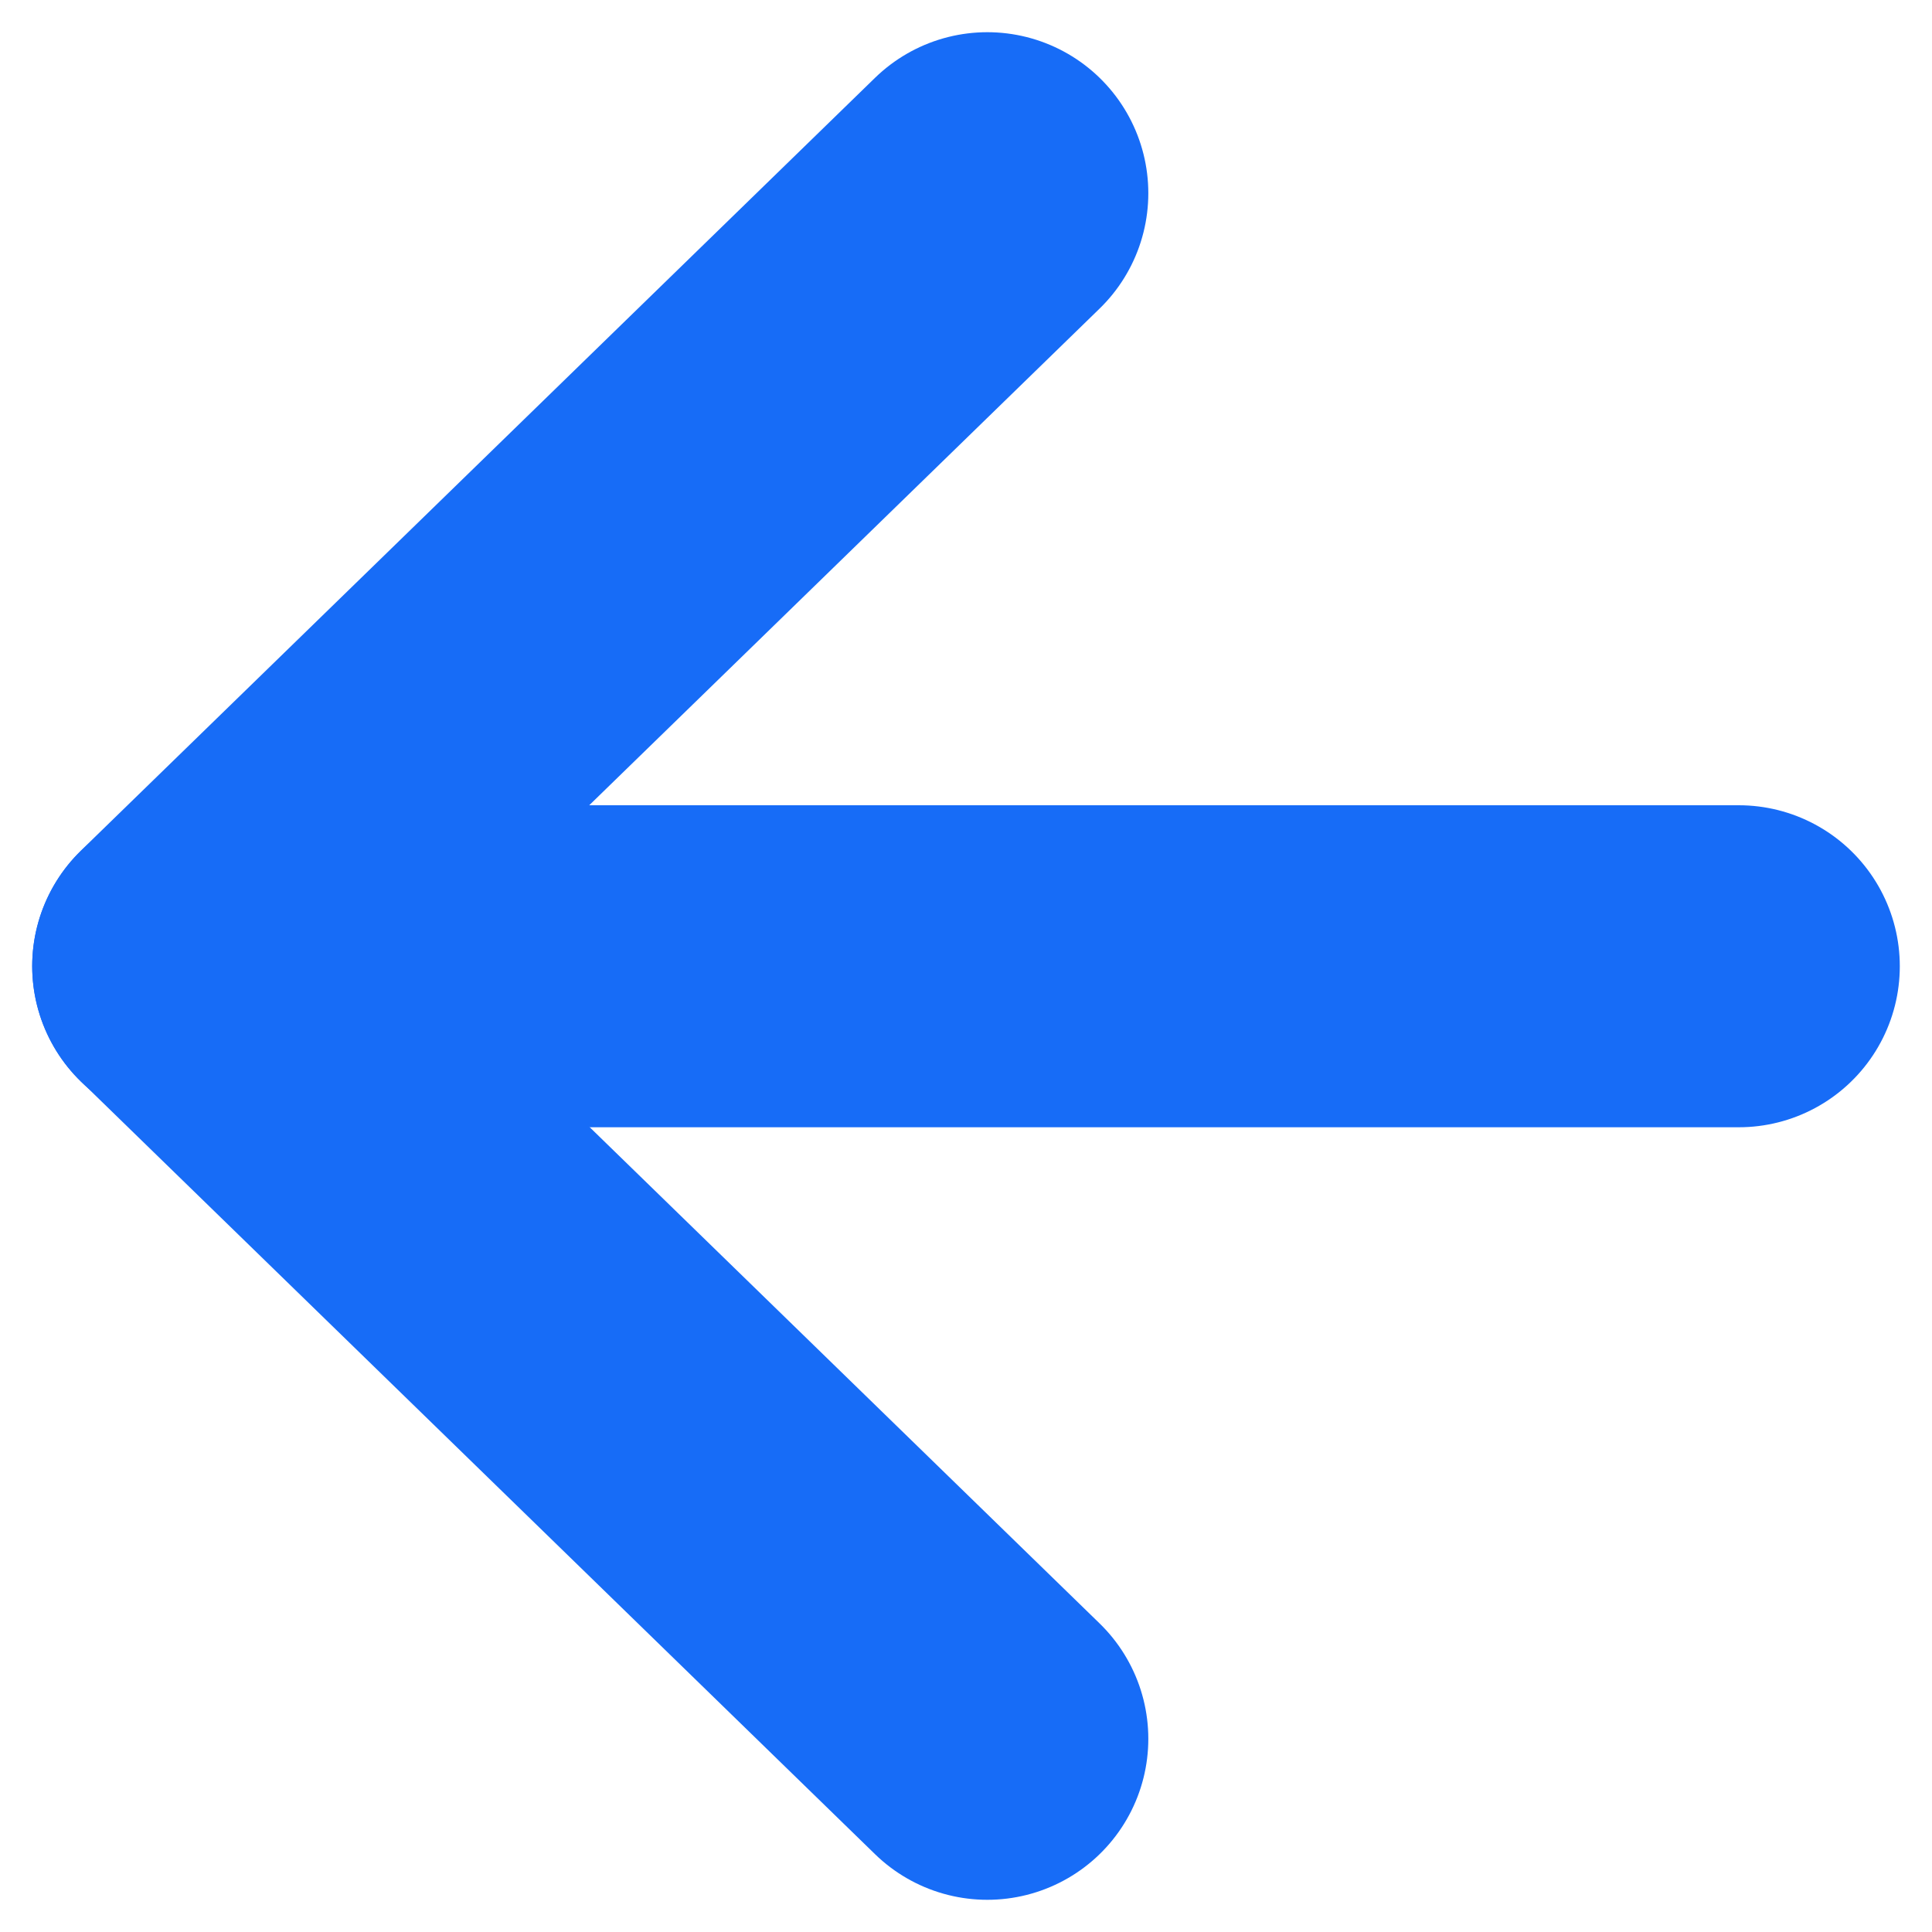
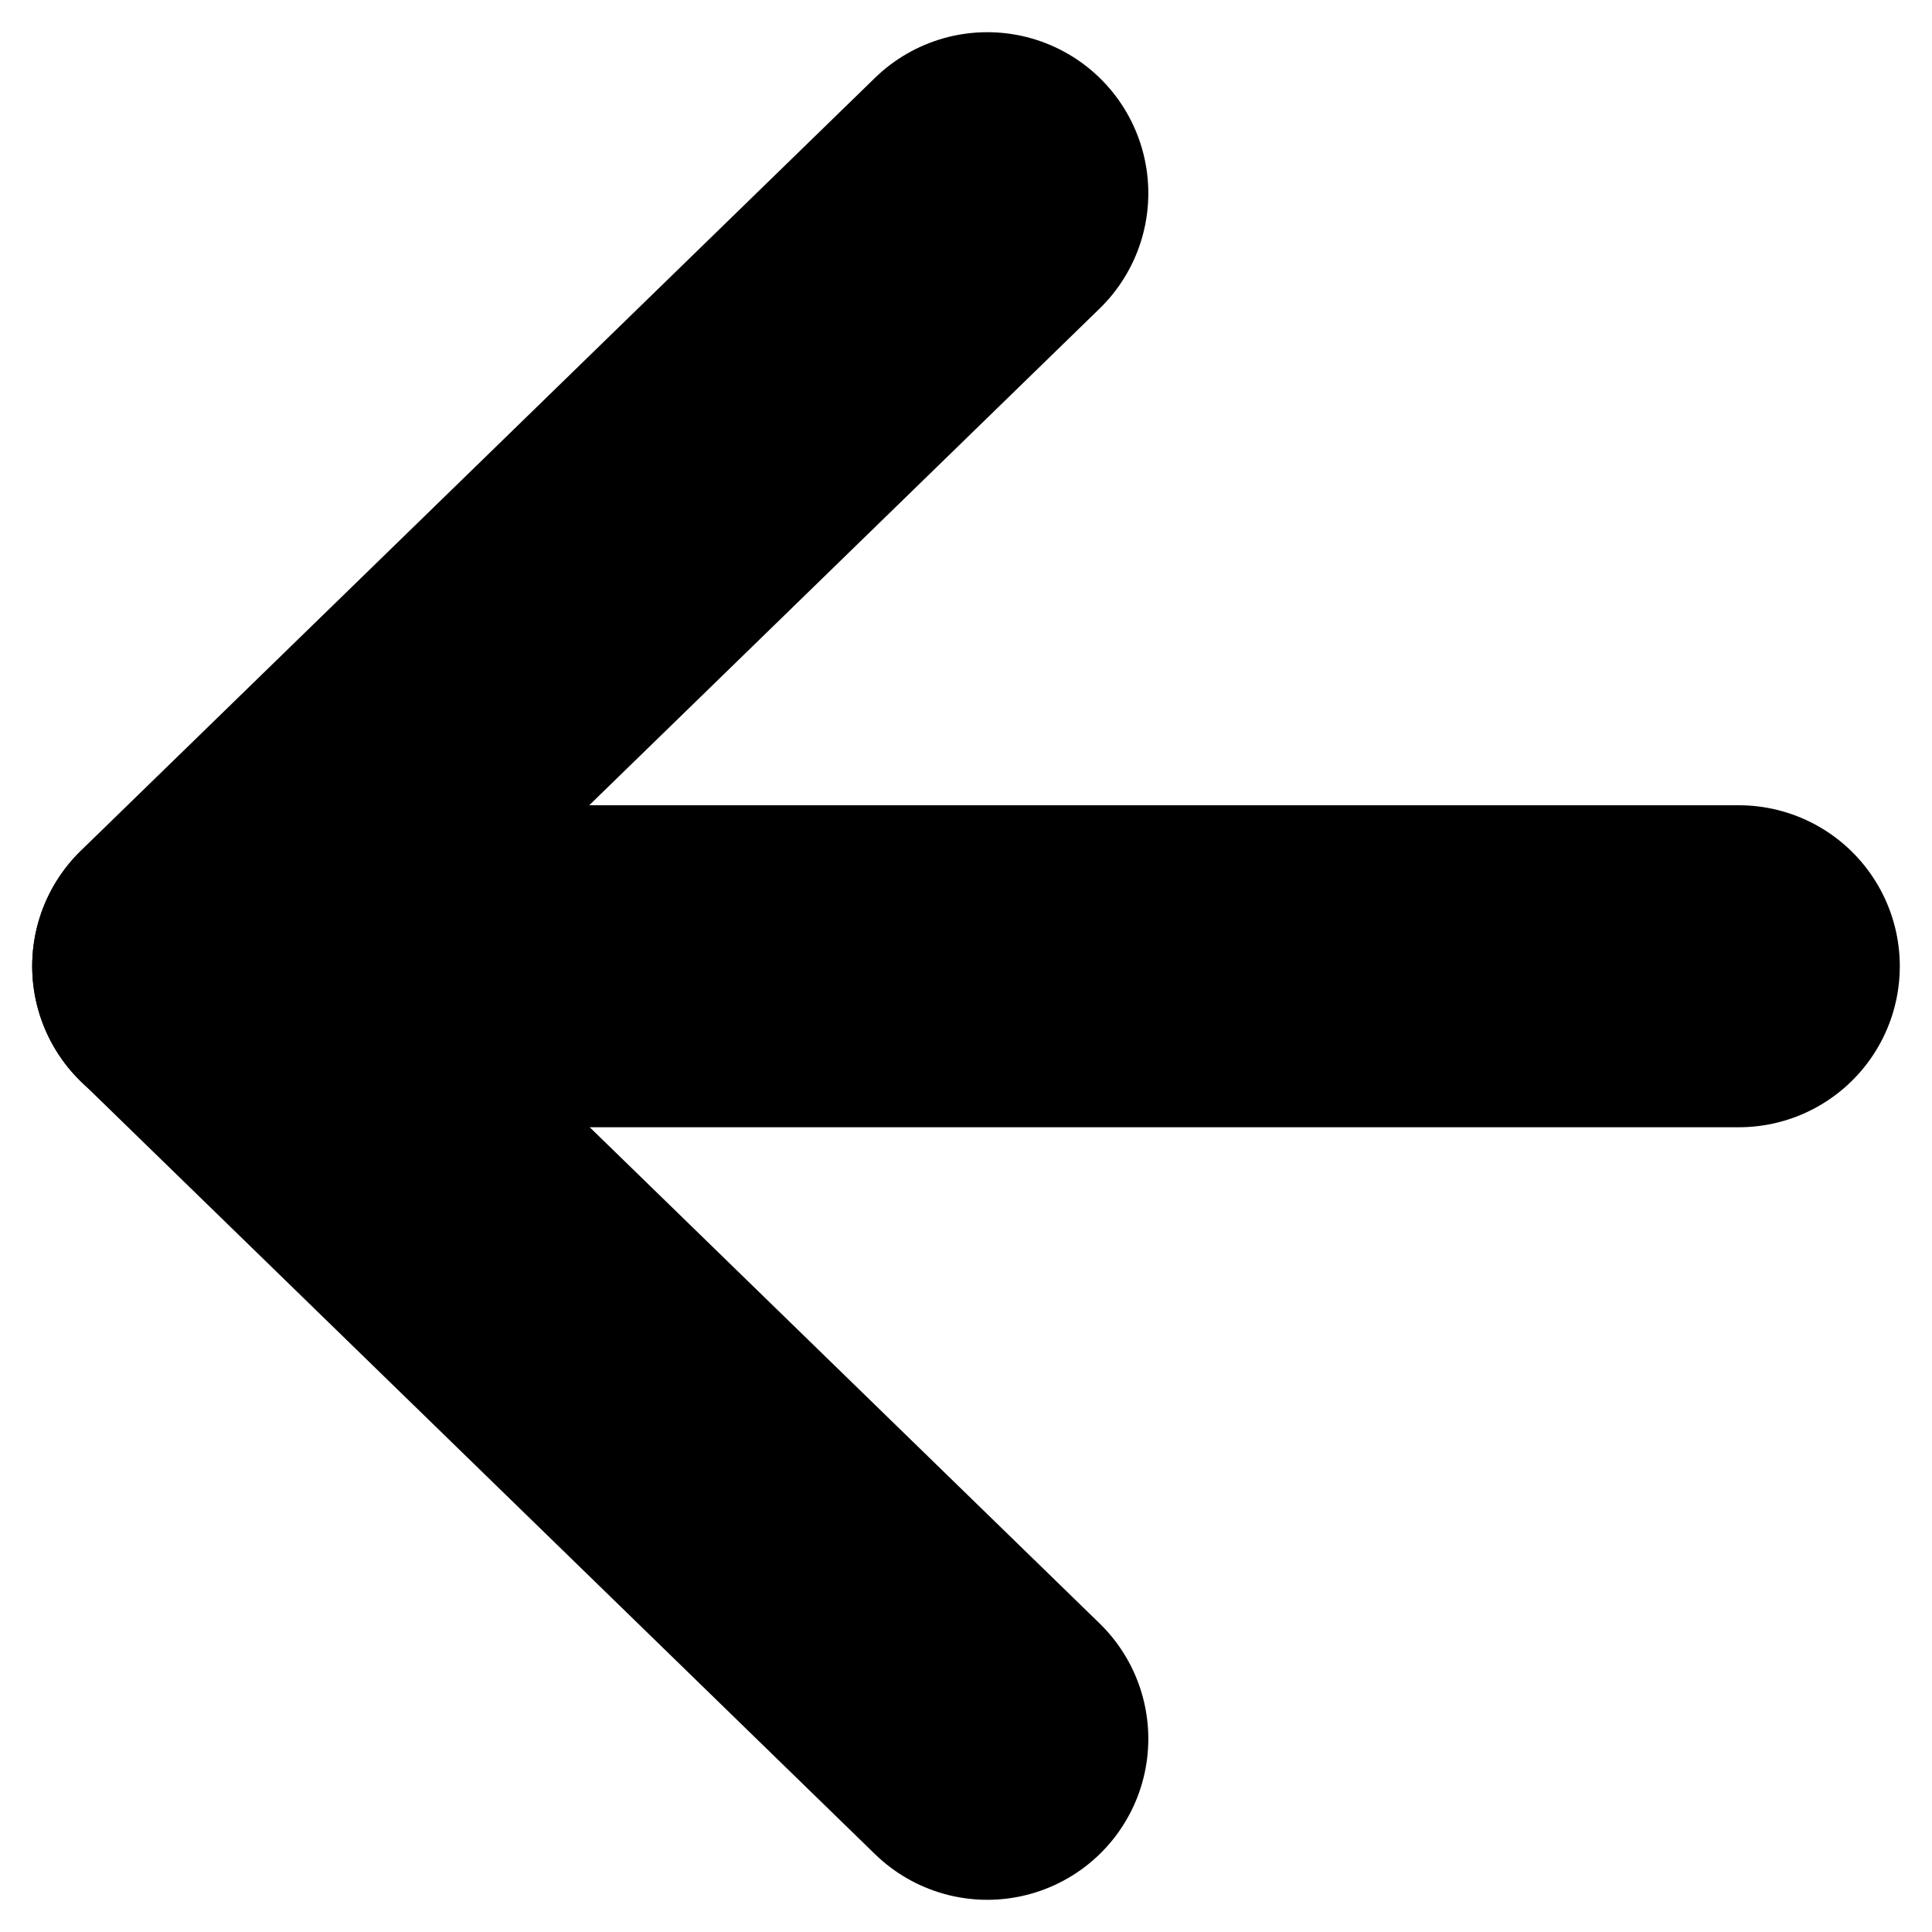
<svg xmlns="http://www.w3.org/2000/svg" width="30" height="30" viewBox="0 0 30 30" fill="none">
-   <path d="M27 15.004H3" stroke="#176CF7" stroke-width="5" stroke-linecap="round" stroke-linejoin="round" />
-   <path d="M15.331 27L3 15L15.331 3" stroke="#176CF7" stroke-width="5" stroke-linecap="round" stroke-linejoin="round" />
+   <path d="M27 15.004H3" stroke="currentColor" stroke-width="5" stroke-linecap="round" stroke-linejoin="round" />
+   <path d="M15.331 27L3 15L15.331 3" stroke="currentColor" stroke-width="5" stroke-linecap="round" stroke-linejoin="round" />
</svg>
